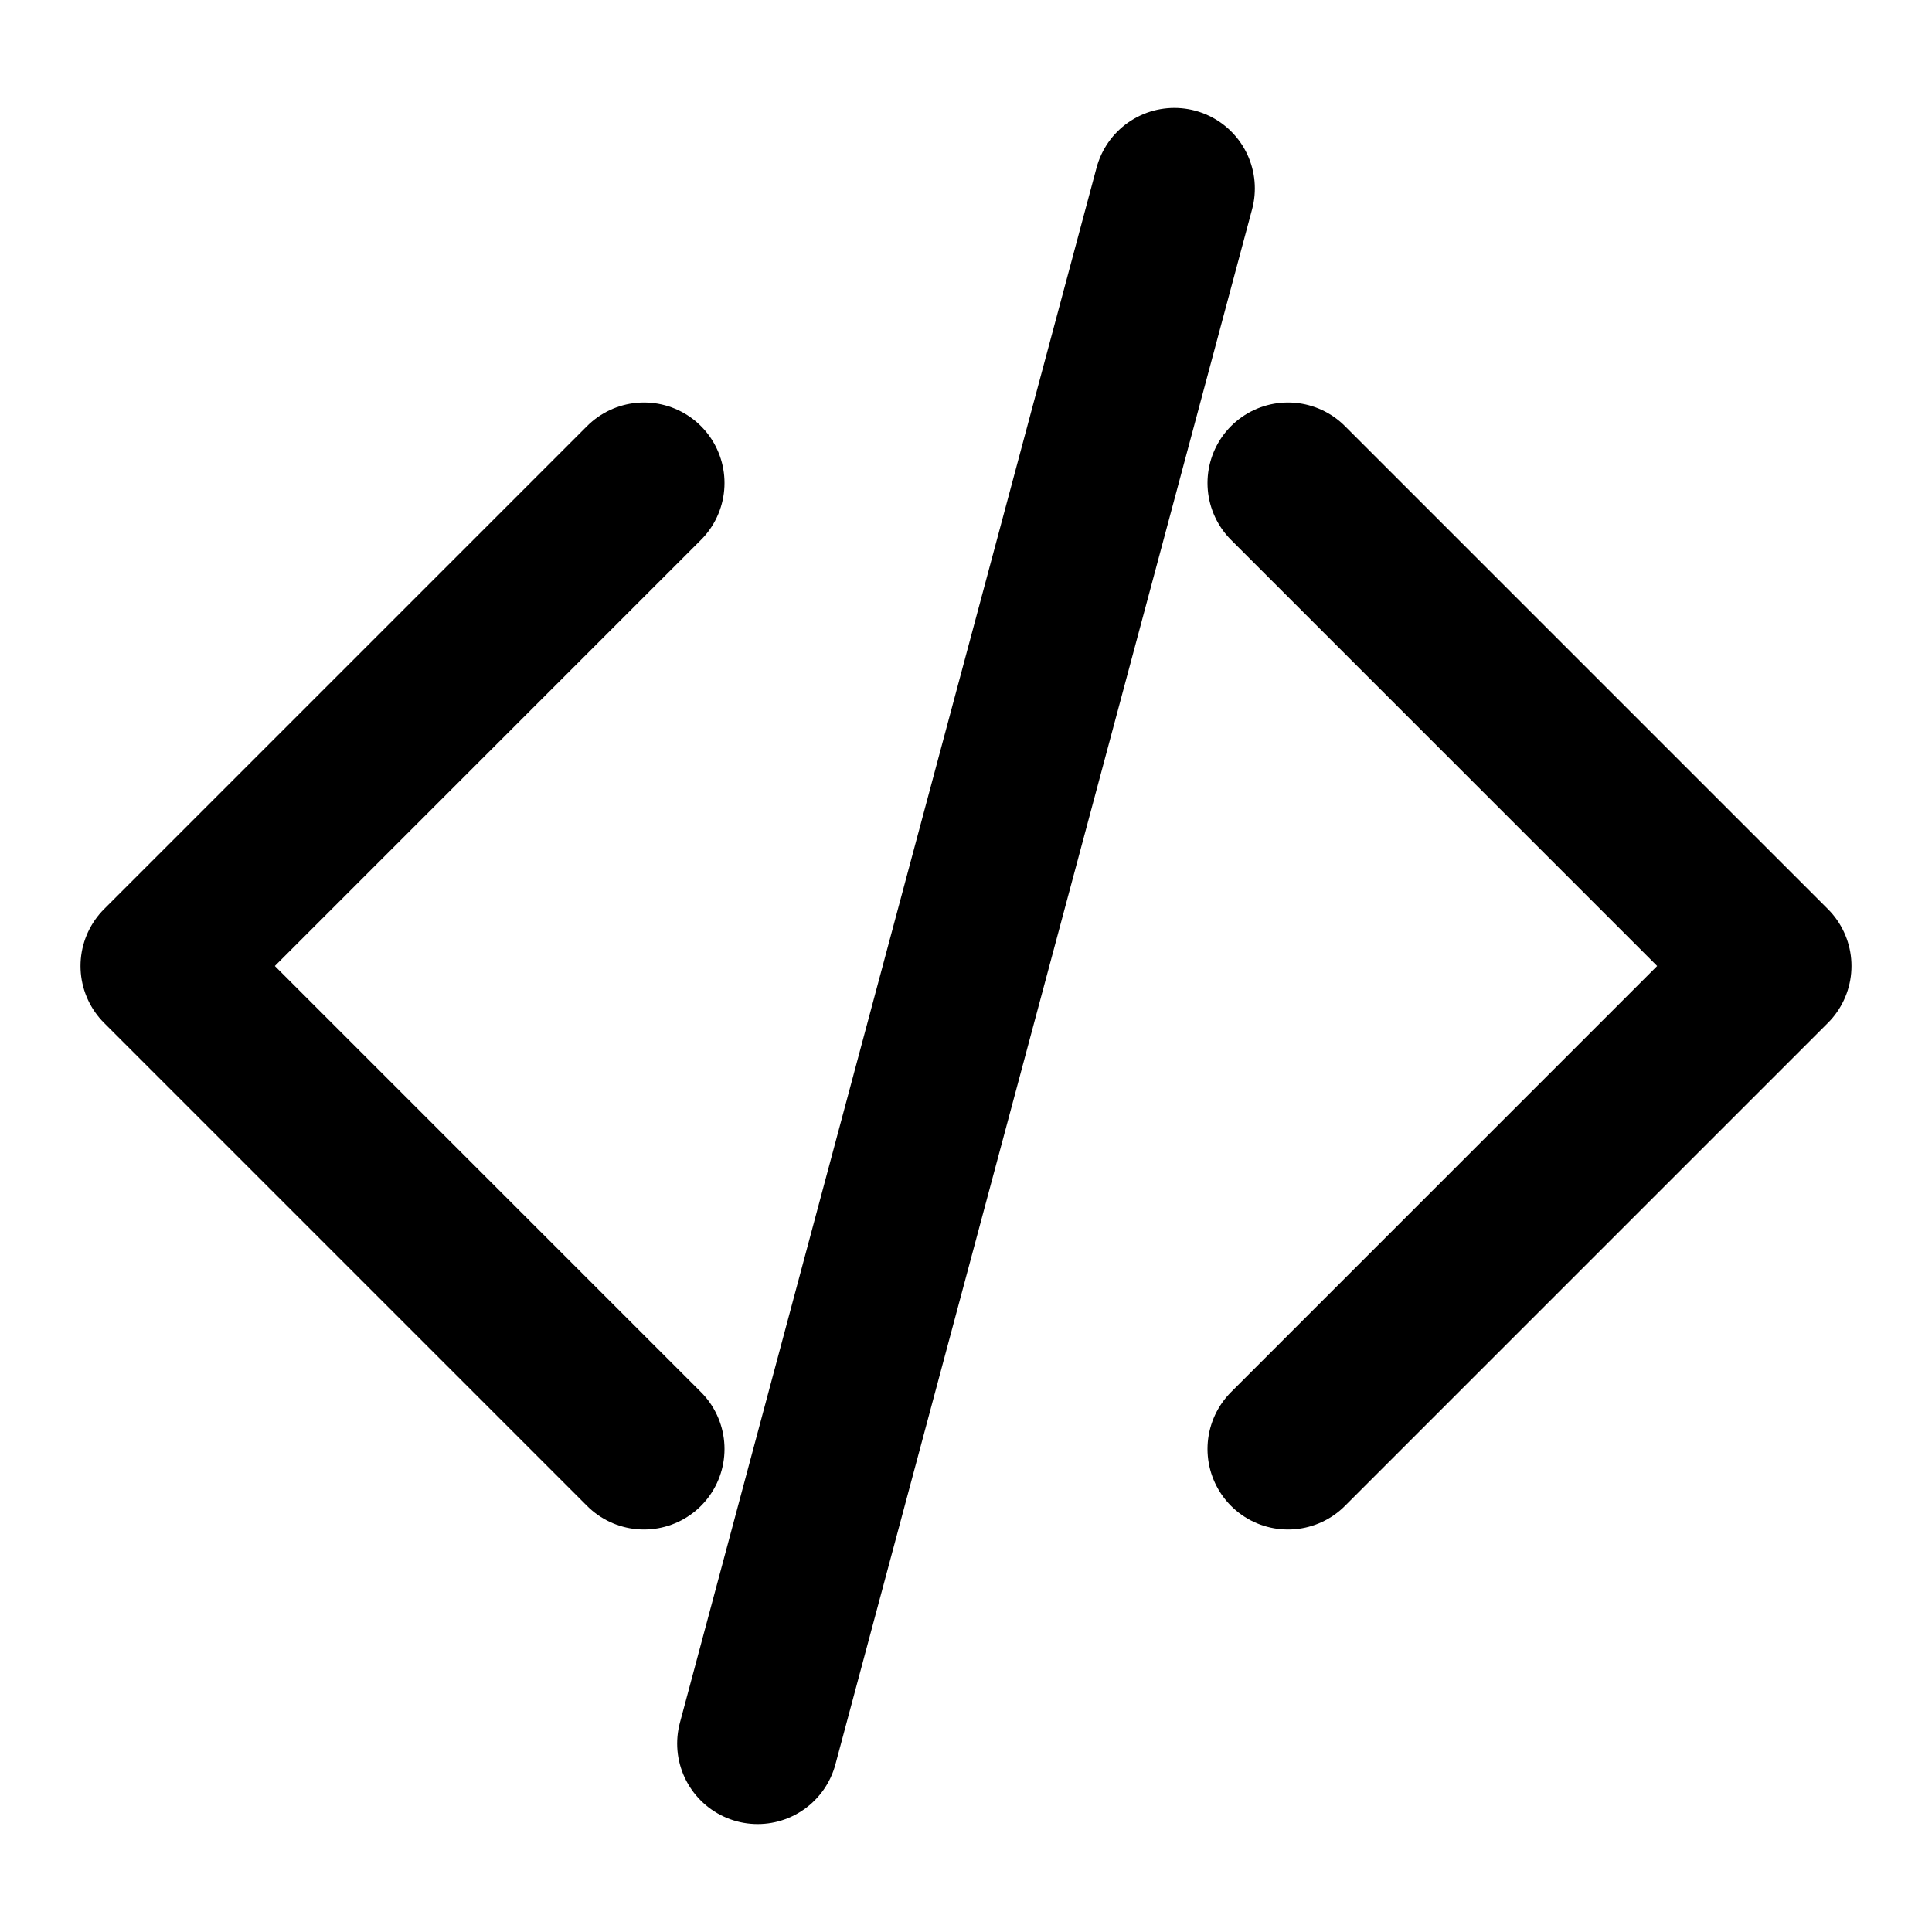
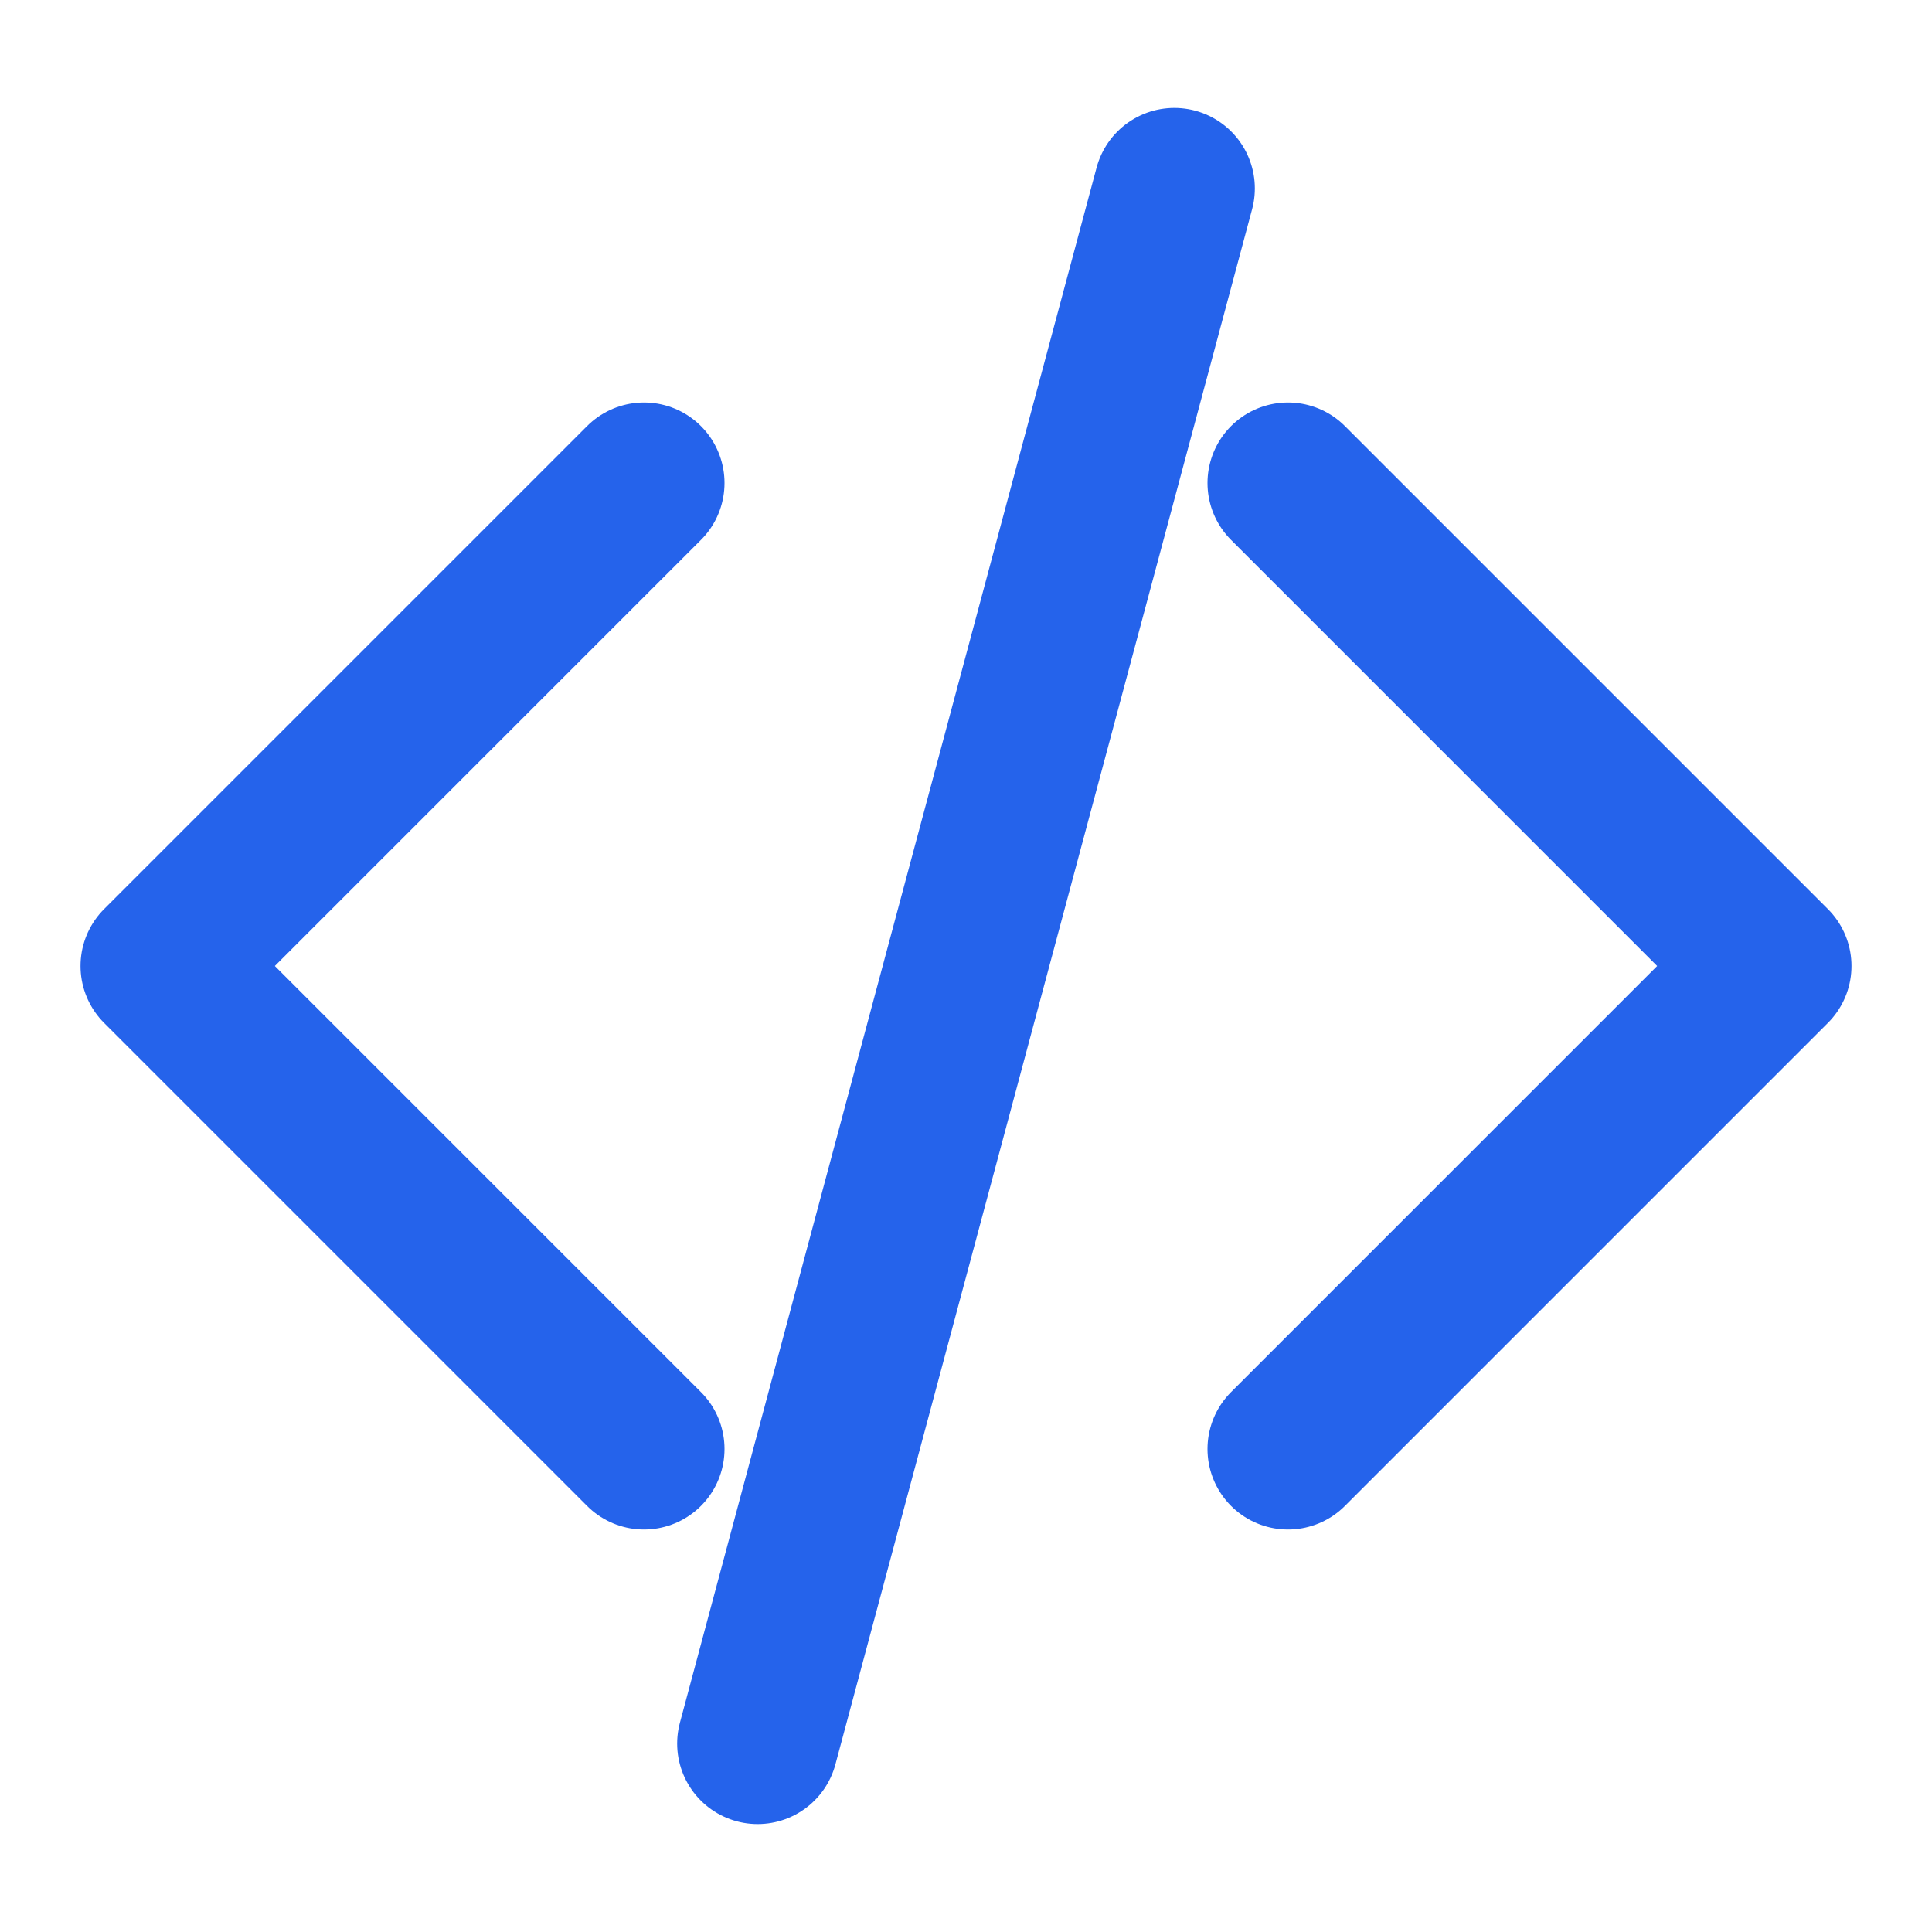
- <svg xmlns="http://www.w3.org/2000/svg" viewBox="0 0 24 24" fill="none" stroke="currentColor" stroke-width="2" stroke-linecap="round" stroke-linejoin="round">
+ <svg xmlns="http://www.w3.org/2000/svg" viewBox="0 0 24 24" fill="none" stroke="#2563eb" stroke-width="2" stroke-linecap="round" stroke-linejoin="round">
  <polyline points="16 18 22 12 16 6" />
  <polyline points="8 6 2 12 8 18" />
  <line x1="12" x2="12" y1="2" y2="22" transform="rotate(15 12 12)" />
</svg>
